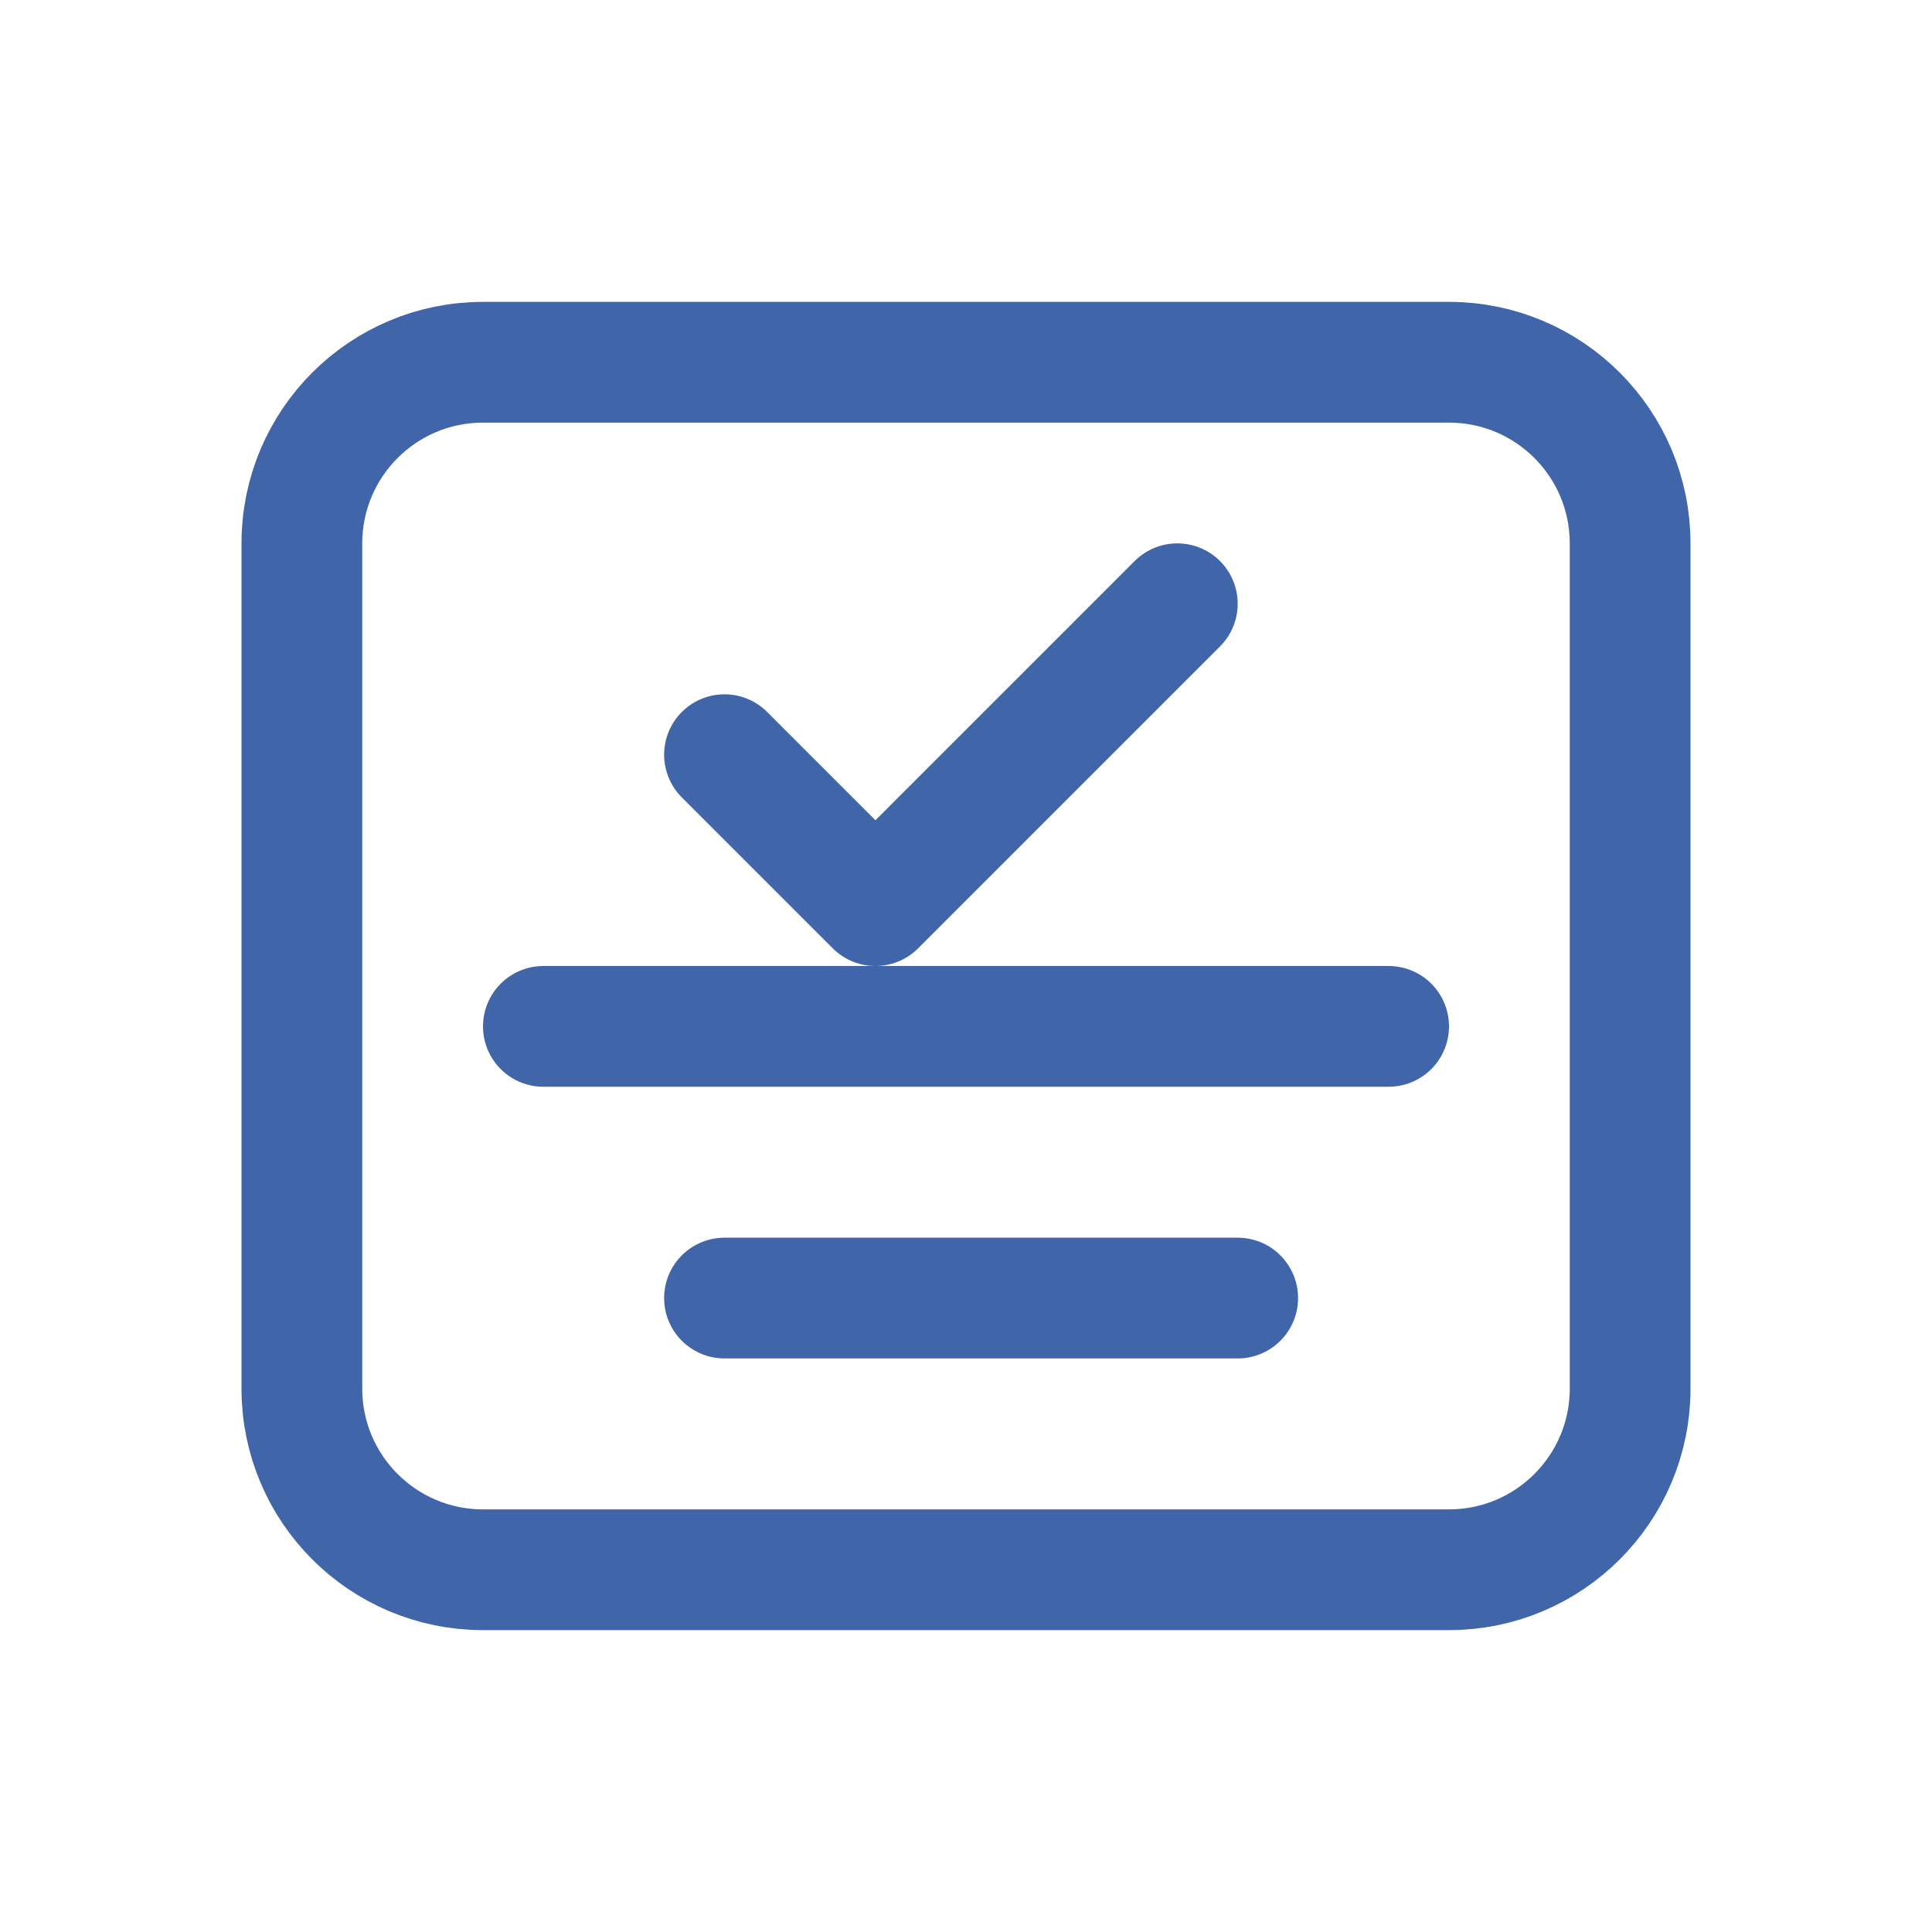
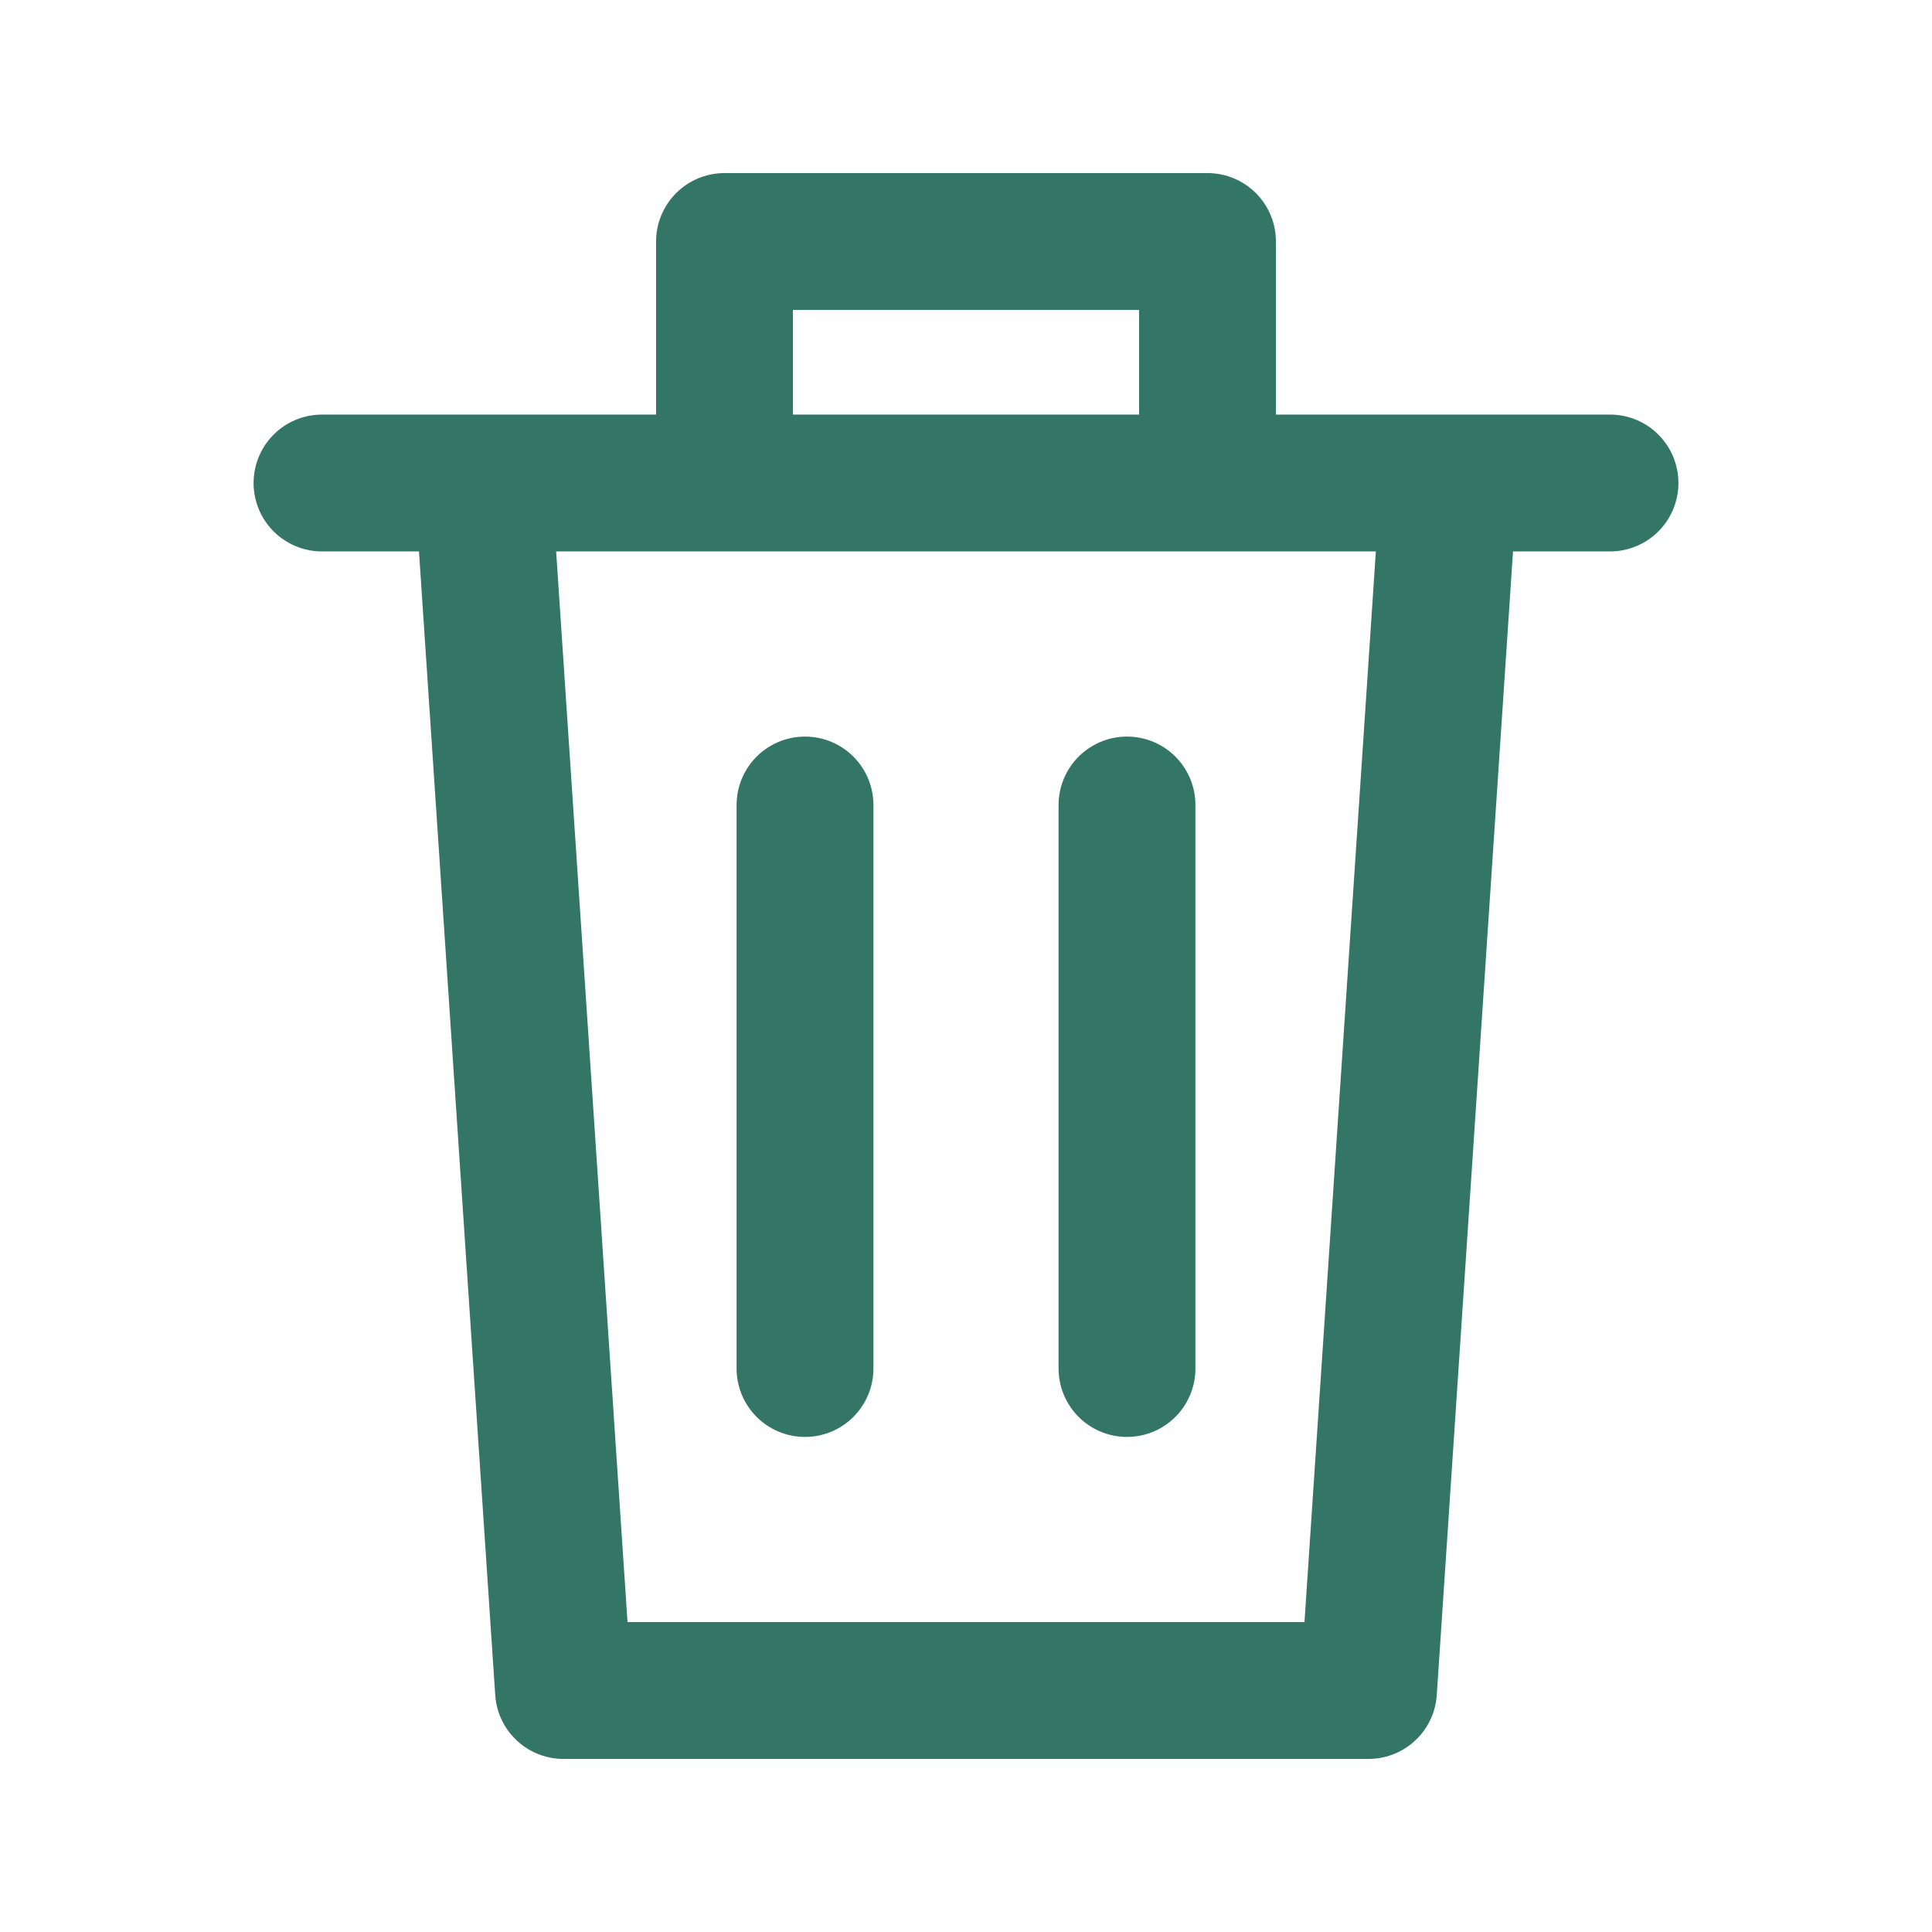
- <svg xmlns="http://www.w3.org/2000/svg" viewBox="0 0 64 64" fill="none">
-   <rect x="10" y="12" width="44" height="40" rx="6" stroke="#4065A9" stroke-width="4" />
-   <path d="M18 34h28M24 25l5 5 10-10" stroke="#4065A9" stroke-linecap="round" stroke-linejoin="round" stroke-width="4" />
-   <path d="M24 43h17" stroke="#4065A9" stroke-linecap="round" stroke-width="4" />
+ <svg xmlns="http://www.w3.org/2000/svg" viewBox="0 0 24 24" role="img" aria-label="Remove inbox apps" fill="none" stroke="#347665" stroke-width="1.7" stroke-linecap="round" stroke-linejoin="round">
+   <path d="M4 6h16M9 6V3h6v3M6 6l1 15h10l1-15M10 10v7m4-7v7" />
</svg>
